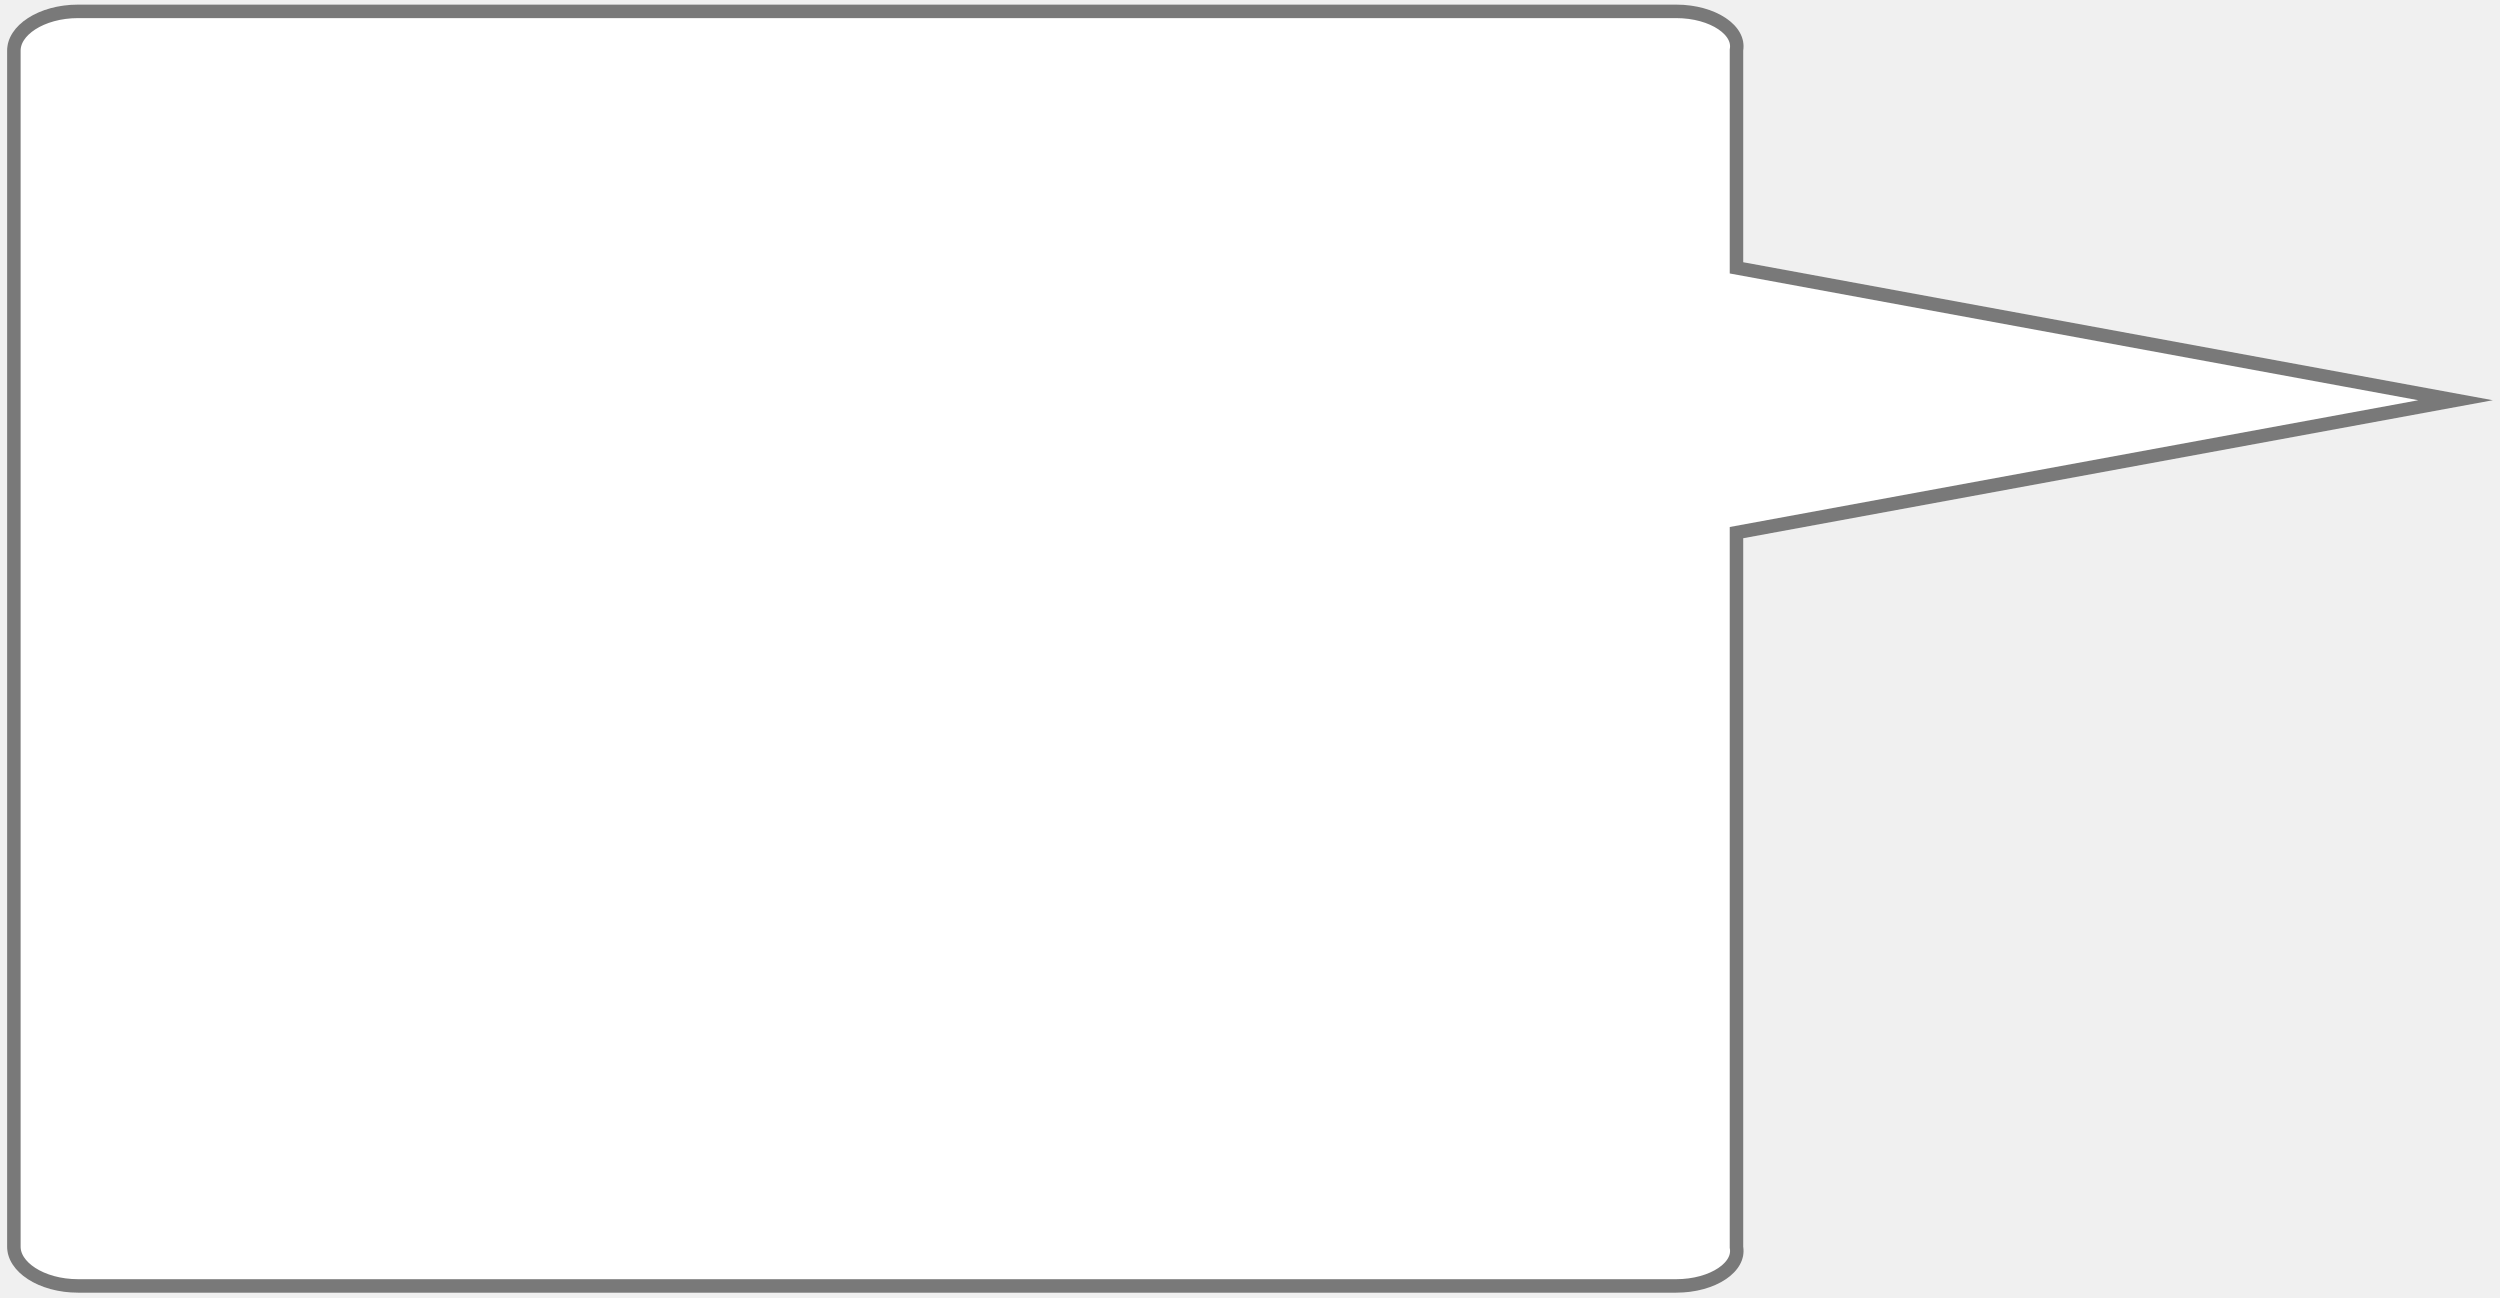
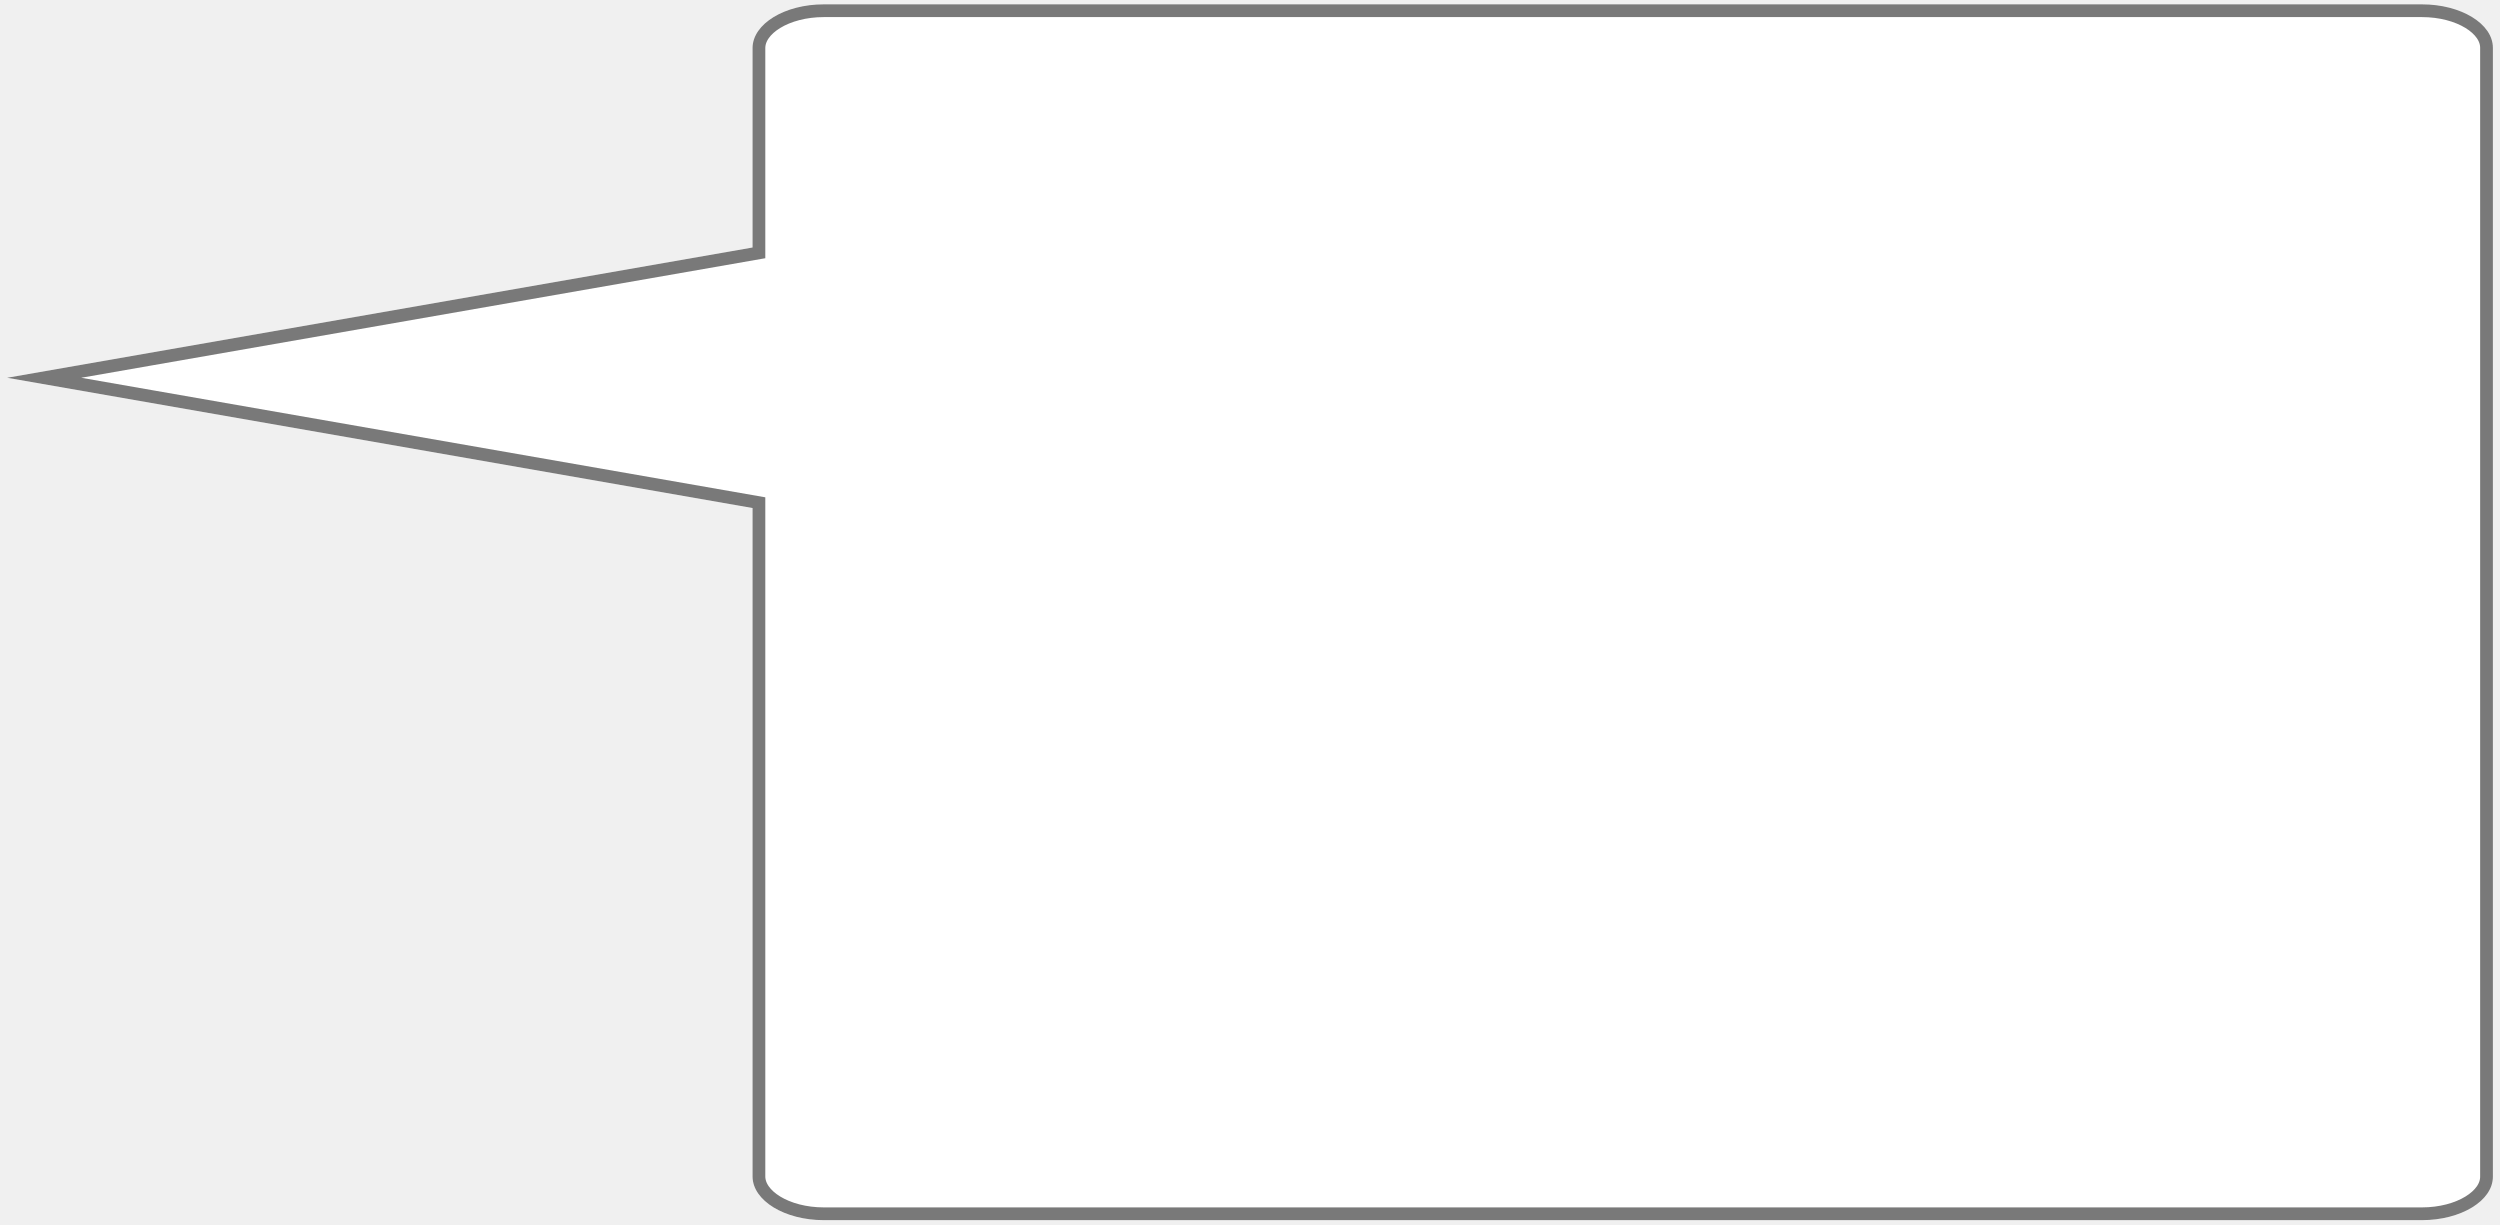
- <svg xmlns="http://www.w3.org/2000/svg" version="1.1" width="185px" height="96px">
+ <svg xmlns="http://www.w3.org/2000/svg" version="1.1" width="196px" height="96px">
  <defs>
-     <mask fill="white" id="clip5">
-       <path d="M 129 3.745  C 129.29 1.865  126.937 0.34  124.034 0.34  L 5.781 0.34  C 2.879 0.34  0.526 1.865  0.526 3.745  L 0.526 92.255  C 0.526 94.135  2.879 95.66  5.781 95.66  L 124.034 95.66  C 126.937 95.66  129.29 94.135  129 92.255  L 129 39.83  L 184.474 29.617  L 129 19.404  L 129 3.745  Z " fill-rule="evenodd" />
+     <mask fill="white" id="clip28">
+       <path d="M 59 3.745  C 59.023 1.865  61.516 0.34  64.591 0.34  L 189.875 0.34  C 192.95 0.34  195.443 1.865  195.443 3.745  L 195.443 92.255  C 195.443 94.135  192.95 95.66  189.875 95.66  L 64.591 95.66  C 61.516 95.66  59.023 94.135  59 92.255  L 59 39.83  L 0.557 29.617  L 59 19.404  L 59 3.745  Z " fill-rule="evenodd" />
    </mask>
  </defs>
-   <g transform="matrix(1 0 0 1 -790 -2445 )">
-     <path d="M 129 3.745  C 129.29 1.865  126.937 0.34  124.034 0.34  L 5.781 0.34  C 2.879 0.34  0.526 1.865  0.526 3.745  L 0.526 92.255  C 0.526 94.135  2.879 95.66  5.781 95.66  L 124.034 95.66  C 126.937 95.66  129.29 94.135  129 92.255  L 129 39.83  L 184.474 29.617  L 129 19.404  L 129 3.745  Z " fill-rule="nonzero" fill="#ffffff" stroke="none" transform="matrix(1 0 0 1 790 2445 )" />
-     <path d="M 129 3.745  C 129.29 1.865  126.937 0.34  124.034 0.34  L 5.781 0.34  C 2.879 0.34  0.526 1.865  0.526 3.745  L 0.526 92.255  C 0.526 94.135  2.879 95.66  5.781 95.66  L 124.034 95.66  C 126.937 95.66  129.29 94.135  129 92.255  L 129 39.83  L 184.474 29.617  L 129 19.404  L 129 3.745  Z " stroke-width="2" stroke="#797979" fill="none" transform="matrix(1 0 0 1 790 2445 )" mask="url(#clip5)" />
+   <g transform="matrix(1 0 0 1 -329 -2445 )">
+     <path d="M 59 3.745  C 59.023 1.865  61.516 0.34  64.591 0.34  L 189.875 0.34  C 192.95 0.34  195.443 1.865  195.443 3.745  L 195.443 92.255  C 195.443 94.135  192.95 95.66  189.875 95.66  L 64.591 95.66  C 61.516 95.66  59.023 94.135  59 92.255  L 59 39.83  L 0.557 29.617  L 59 19.404  L 59 3.745  Z " fill-rule="nonzero" fill="#ffffff" stroke="none" transform="matrix(1 0 0 1 329 2445 )" />
+     <path d="M 59 3.745  C 59.023 1.865  61.516 0.34  64.591 0.34  L 189.875 0.34  C 192.95 0.34  195.443 1.865  195.443 3.745  L 195.443 92.255  C 195.443 94.135  192.95 95.66  189.875 95.66  L 64.591 95.66  C 61.516 95.66  59.023 94.135  59 92.255  L 59 39.83  L 0.557 29.617  L 59 19.404  L 59 3.745  Z " stroke-width="2" stroke="#797979" fill="none" transform="matrix(1 0 0 1 329 2445 )" mask="url(#clip28)" />
  </g>
</svg>
